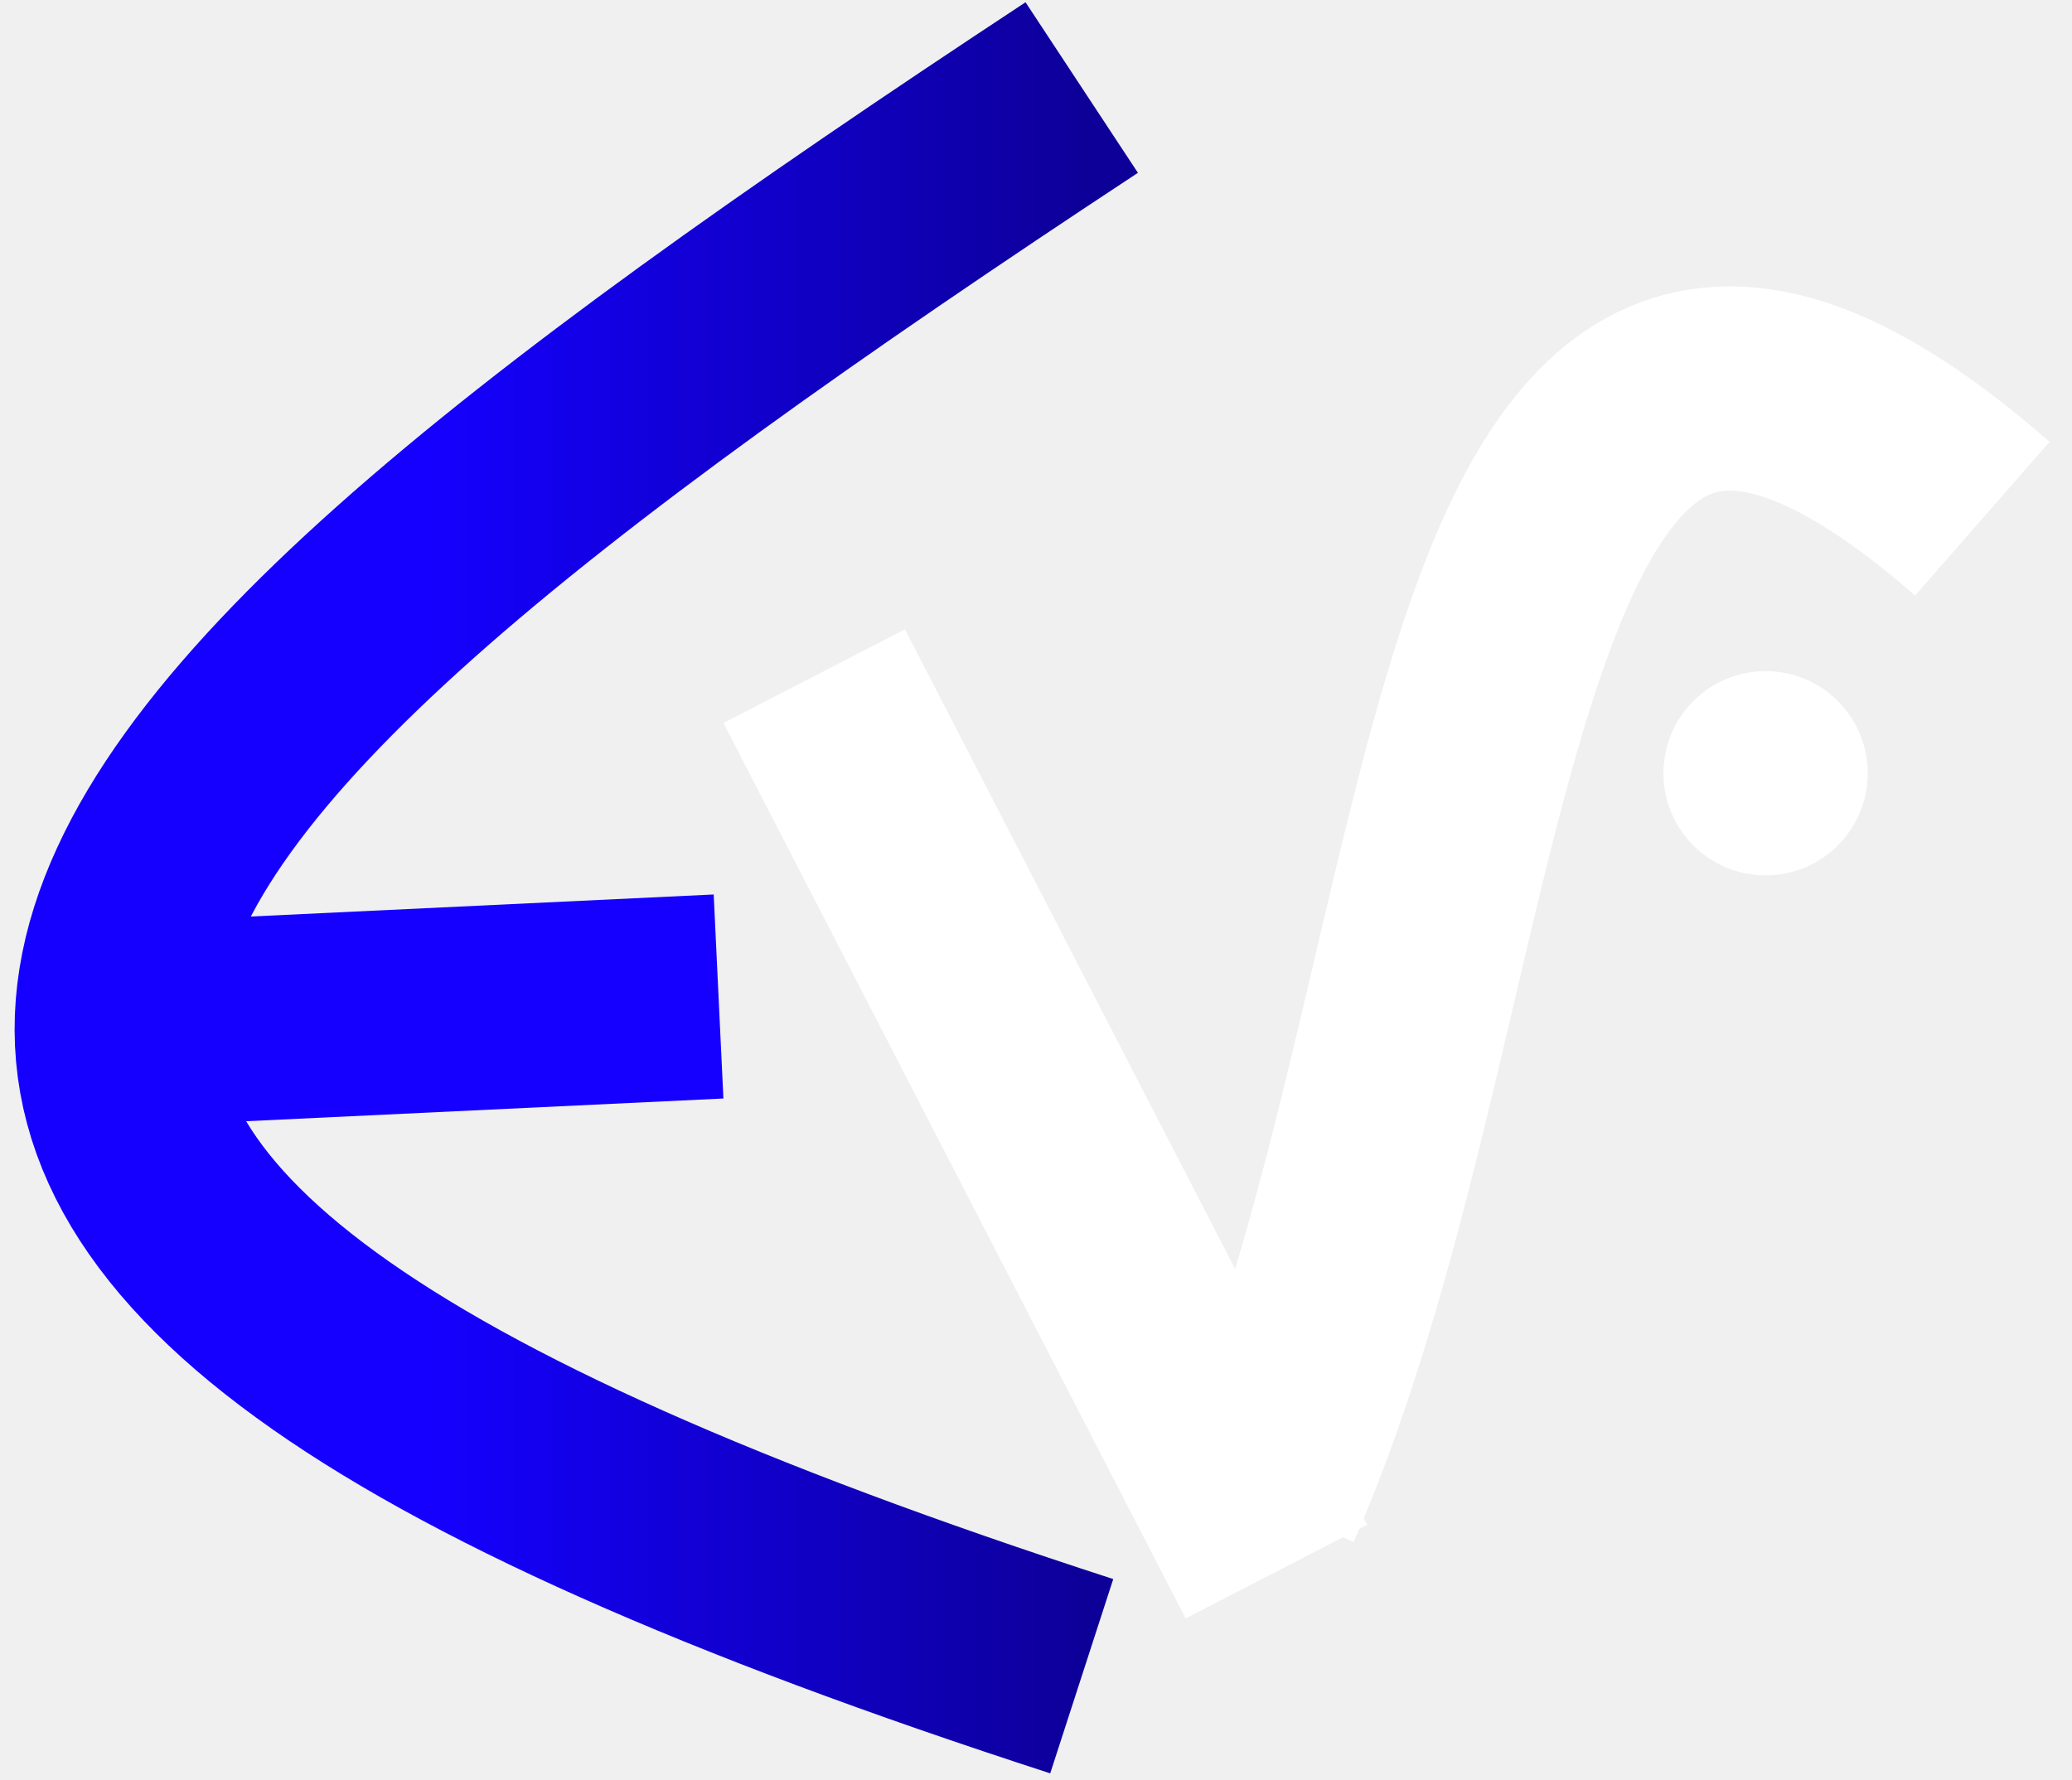
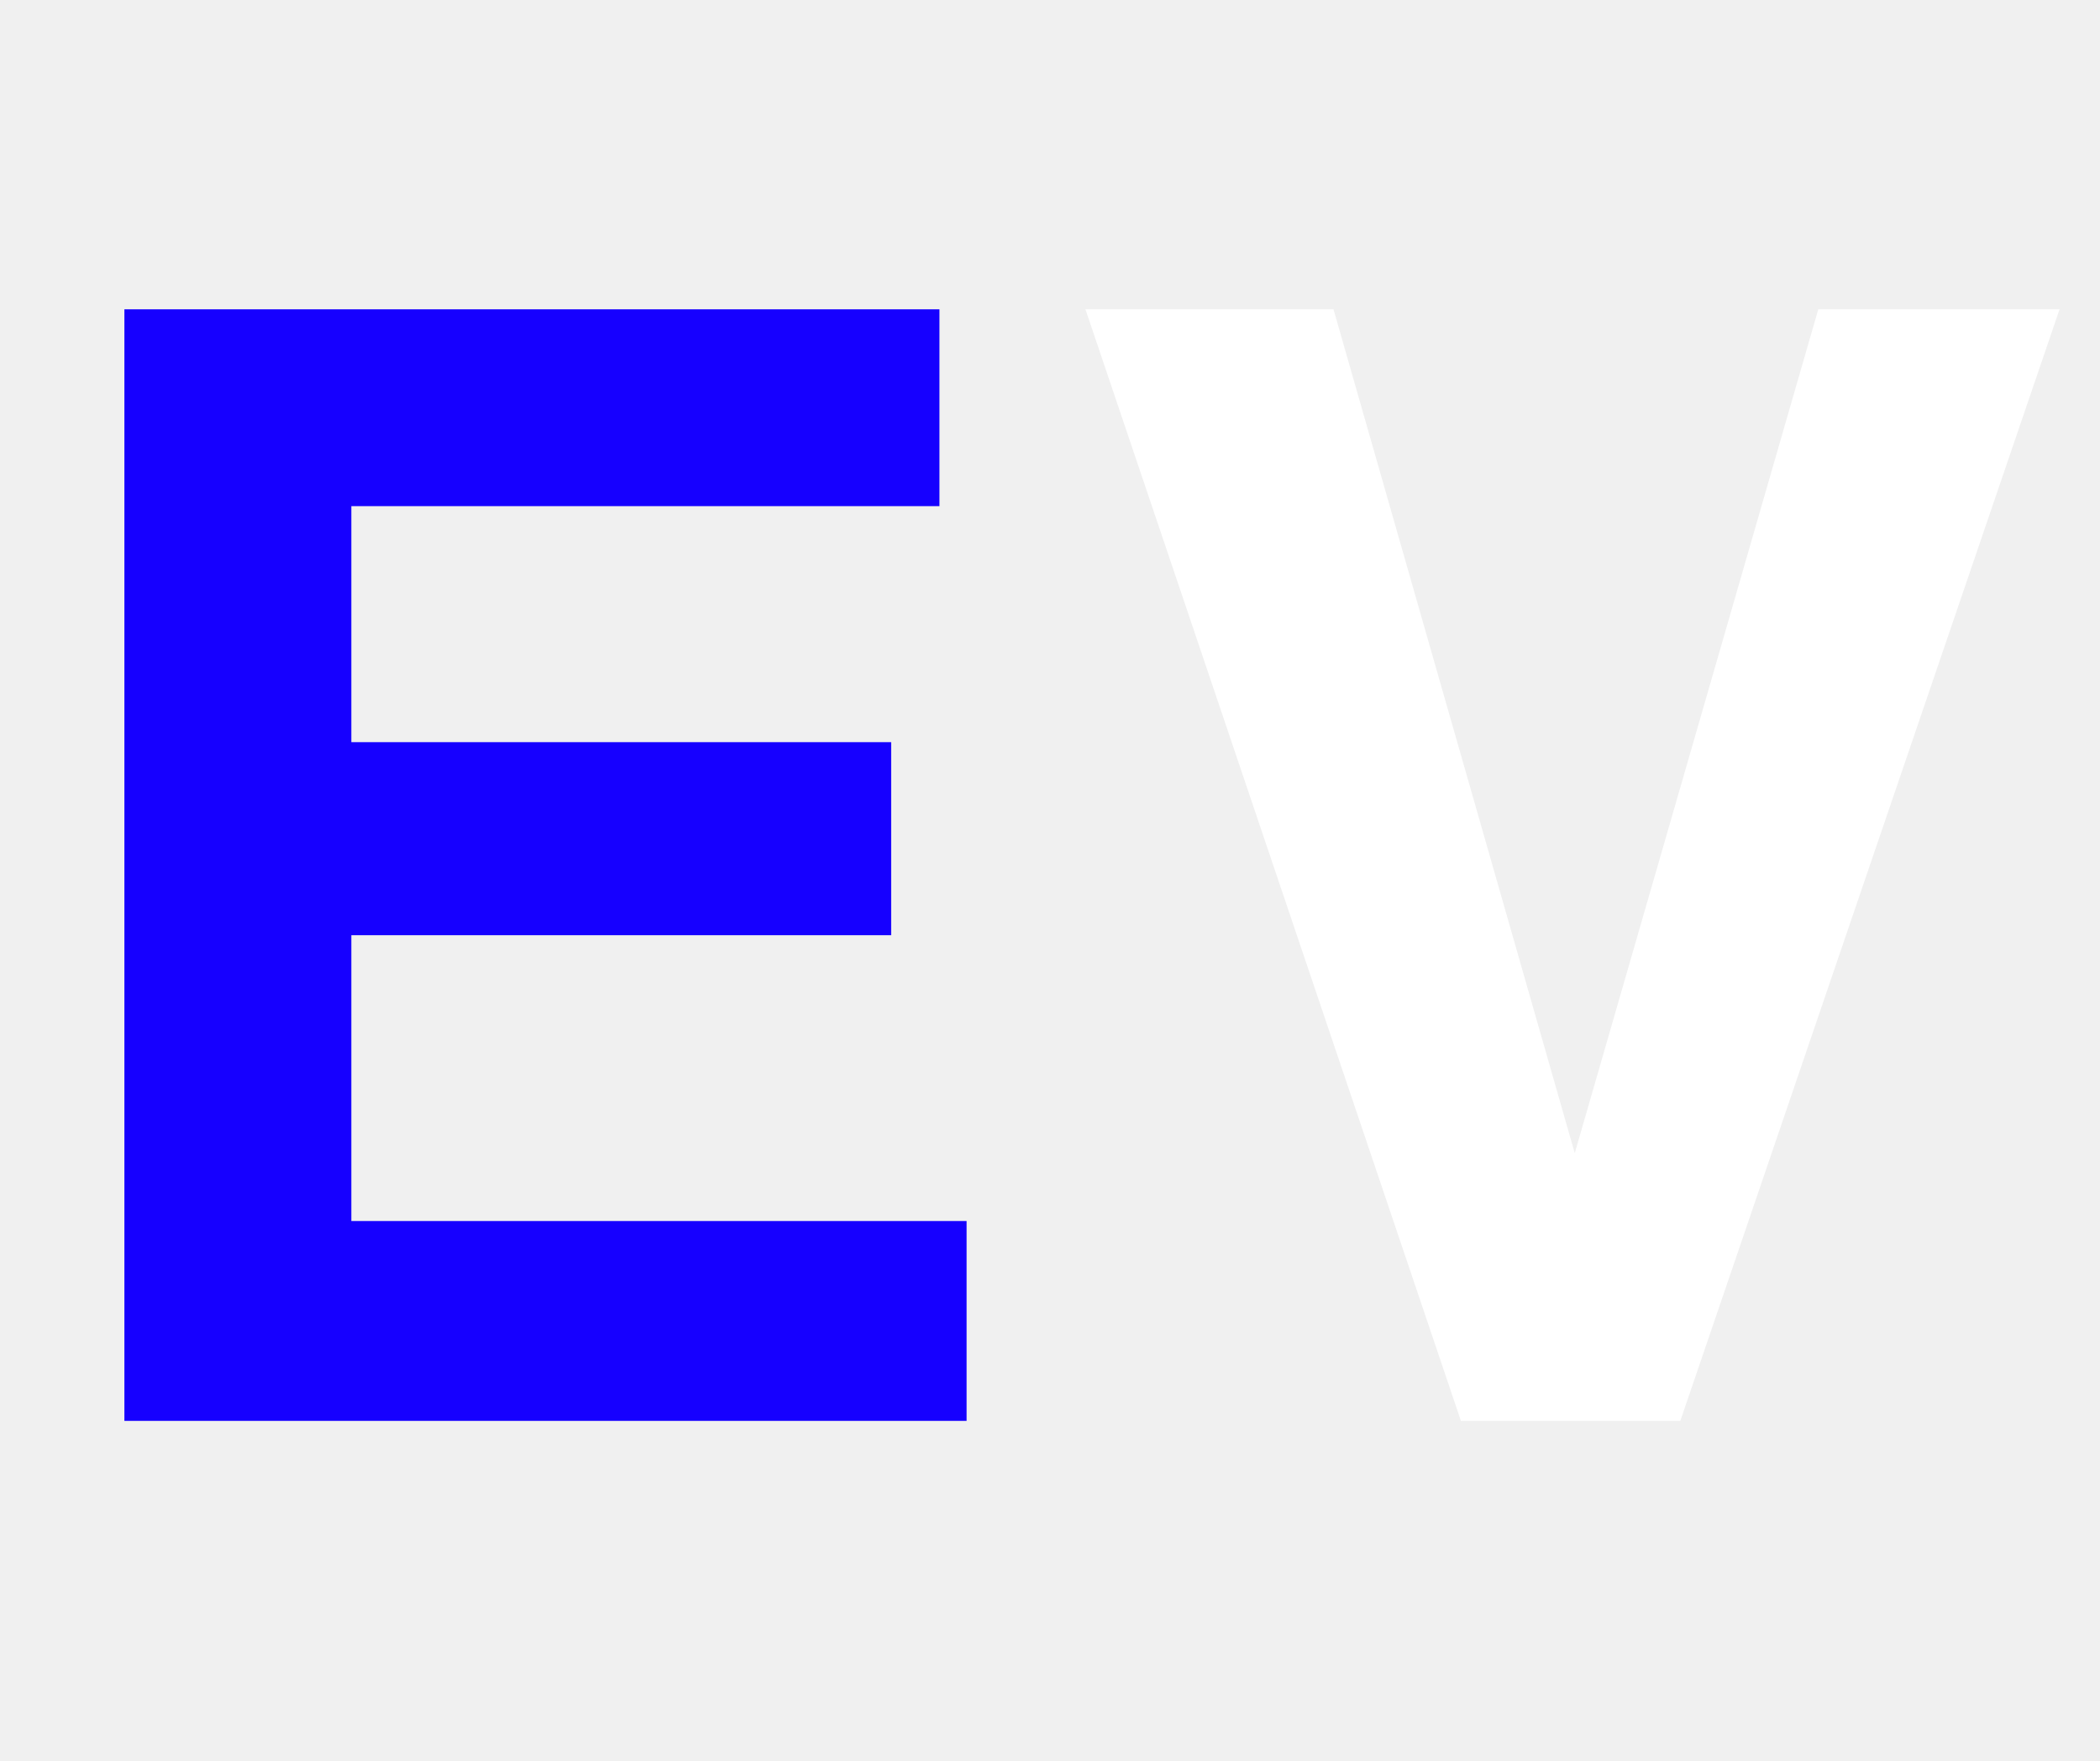
- <svg xmlns="http://www.w3.org/2000/svg" width="71" height="61" viewBox="0 0 71 61" fill="none">
-   <path d="M37.067 3C-1.433 28.364 -12.278 41.44 37.067 57.446" stroke="url(#paint0_linear_419_3009)" stroke-width="7" />
-   <line x1="3.834" y1="35.141" x2="24.622" y2="34.151" stroke="url(#paint1_linear_419_3009)" stroke-width="7" />
-   <line y1="-3.5" x2="34.534" y2="-3.5" transform="matrix(0.458642 0.888621 -0.88862 0.458644 24.7891 24.7784)" stroke="white" stroke-width="7" />
-   <path d="M43.179 51.435C51.269 33.04 49.484 1.65 67.927 17.777" stroke="white" stroke-width="7" />
-   <circle cx="60.5" cy="26.5" r="3.5" fill="white" />
-   <defs>
-     <linearGradient id="paint0_linear_419_3009" x1="37.067" y1="30.223" x2="4.001" y2="30.223" gradientUnits="userSpaceOnUse">
-       <stop stop-color="#0D0099" />
-       <stop offset="0.678" stop-color="#1500FF" />
-     </linearGradient>
-     <linearGradient id="paint1_linear_419_3009" x1="14.394" y1="38.142" x2="14.442" y2="39.141" gradientUnits="userSpaceOnUse">
-       <stop stop-color="#1500FF" />
-       <stop offset="1" stop-color="#0D0099" />
-     </linearGradient>
-   </defs>
+ <svg xmlns="http://www.w3.org/2000/svg" width="68" height="57" viewBox="0 0 68 57" fill="none">
+   <path d="M35.148 10.014L43.18 10.014L50.992 37.333L58.878 10.014H66.69L54.41 46H47.306L35.148 10.014Z" fill="white" />
+   <path d="M28.857 30.277L11.377 30.277L11.377 39.53L31.299 39.53L31.299 46L4.028 46L4.028 10.014L30.42 10.014L30.42 16.386L11.377 16.386L11.377 24.027L28.857 24.027V30.277Z" fill="#1600FF" />
</svg>
